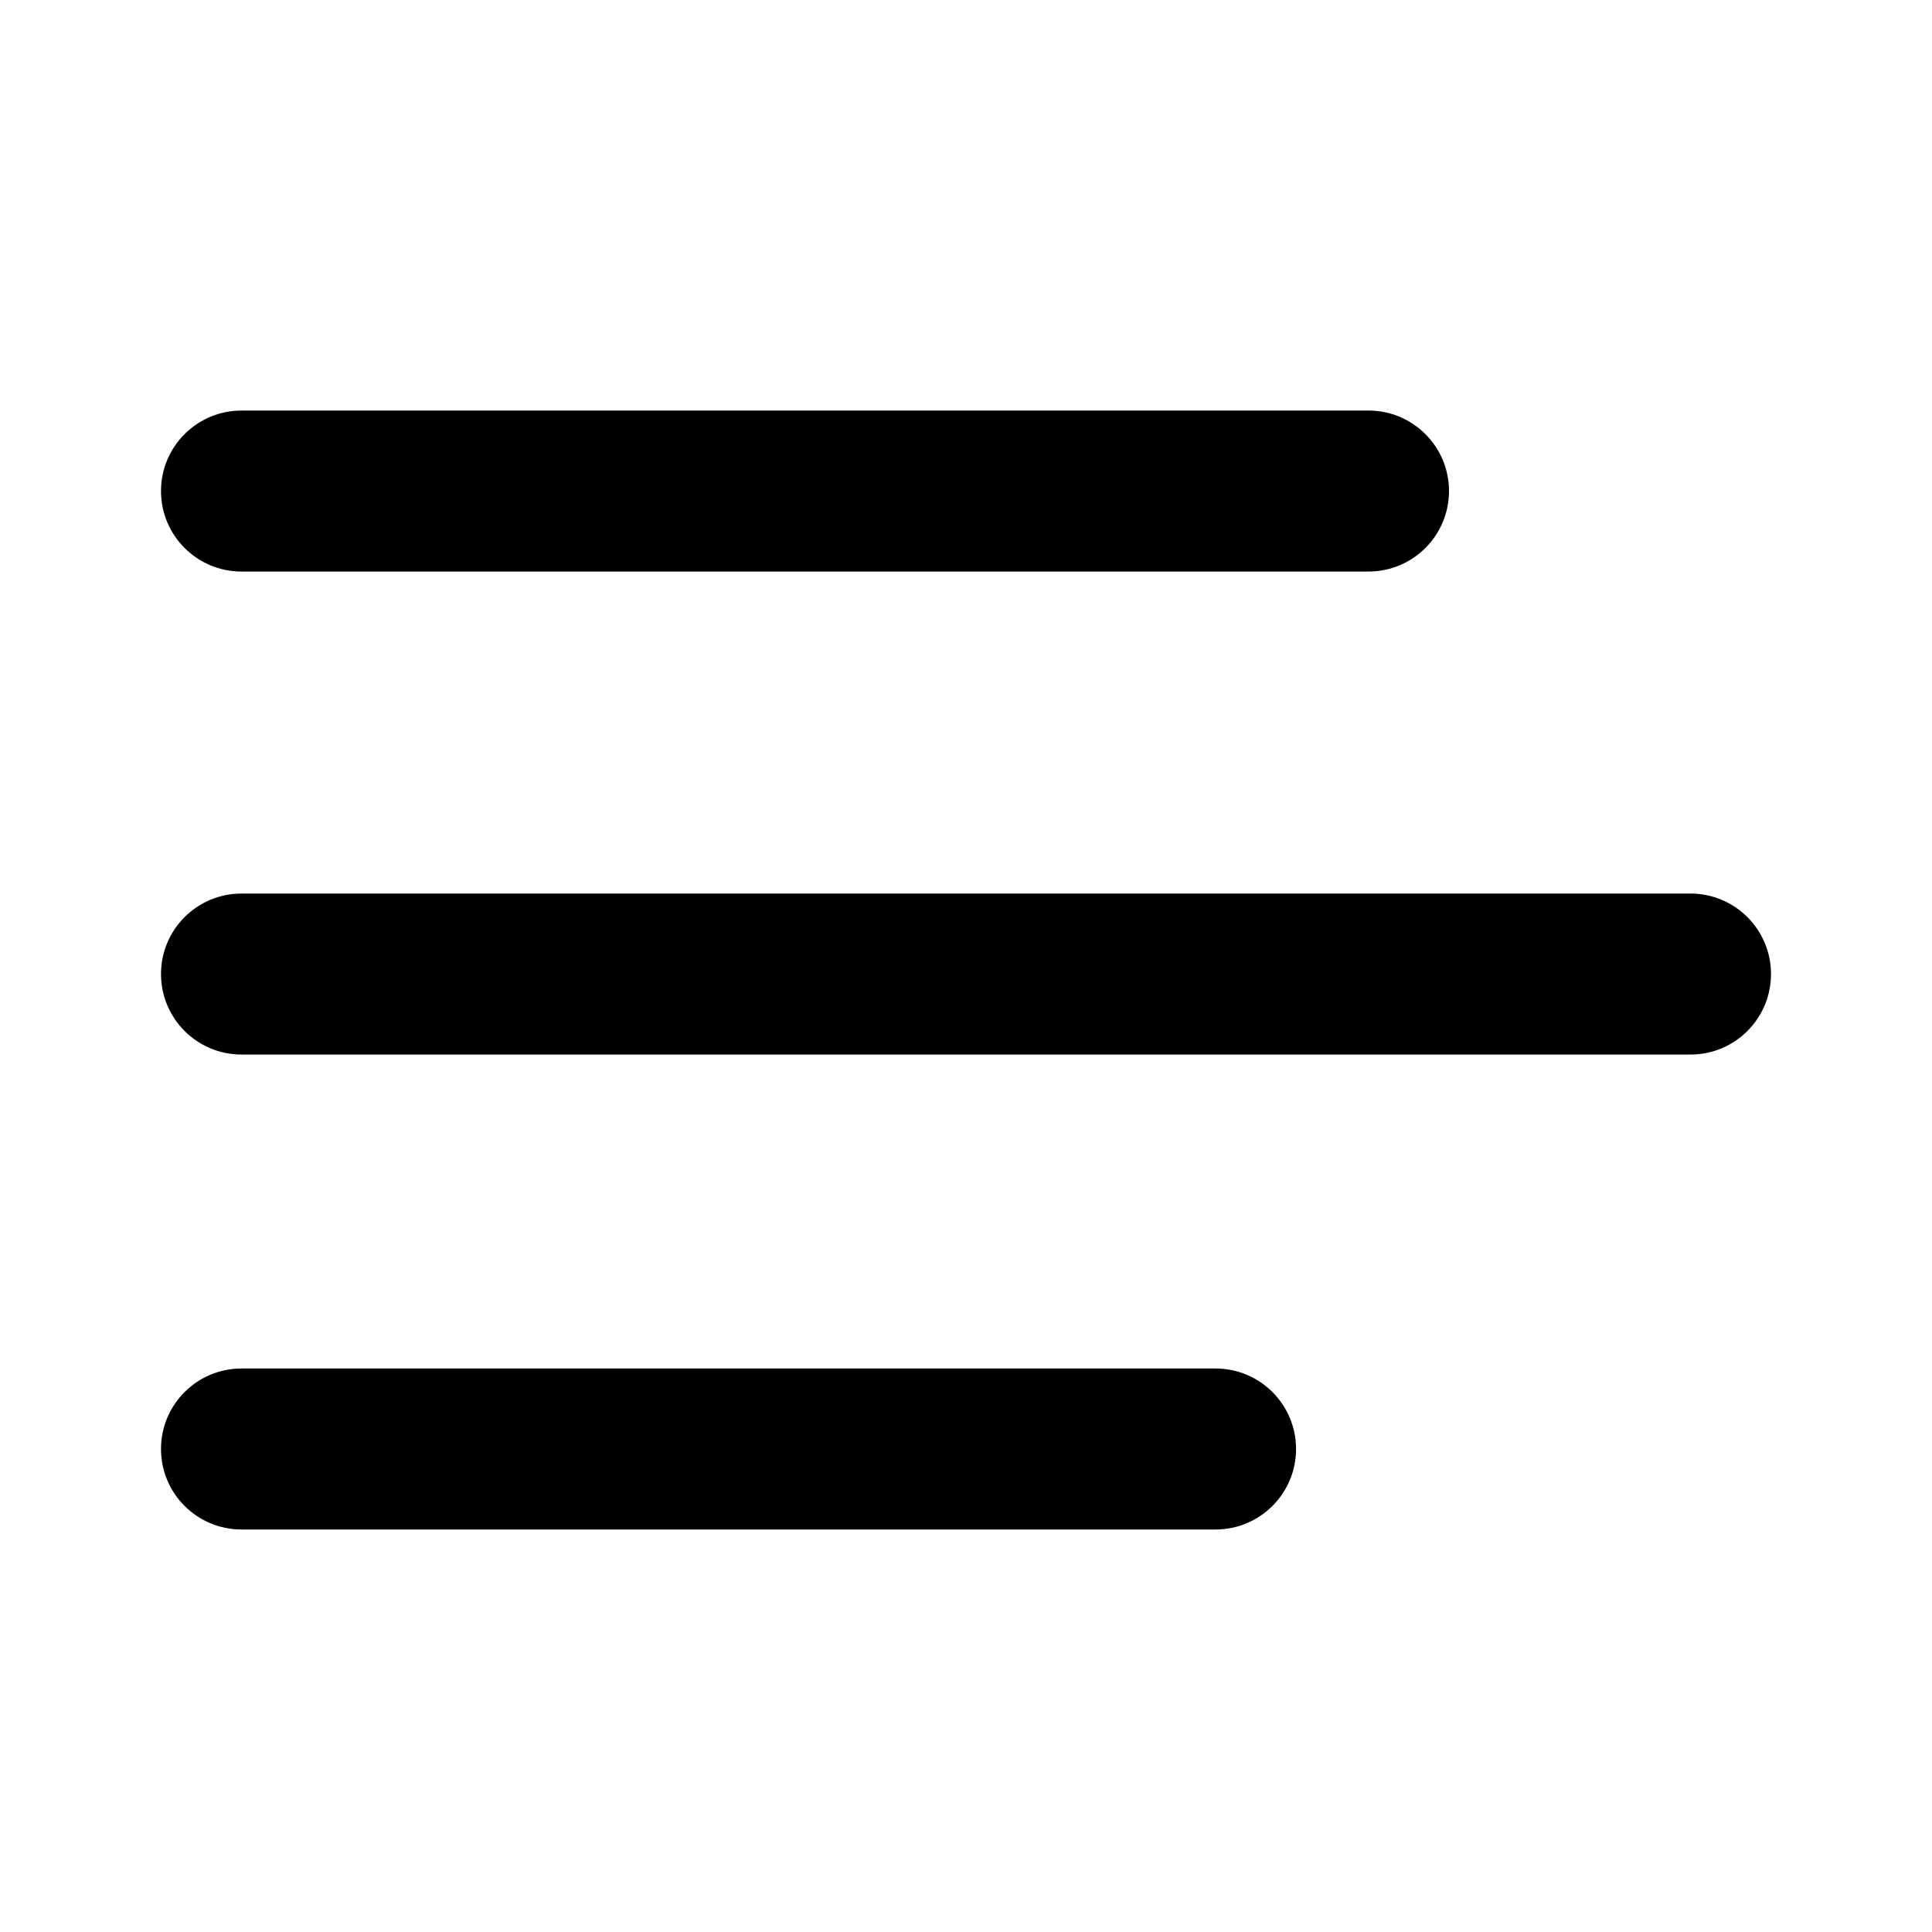
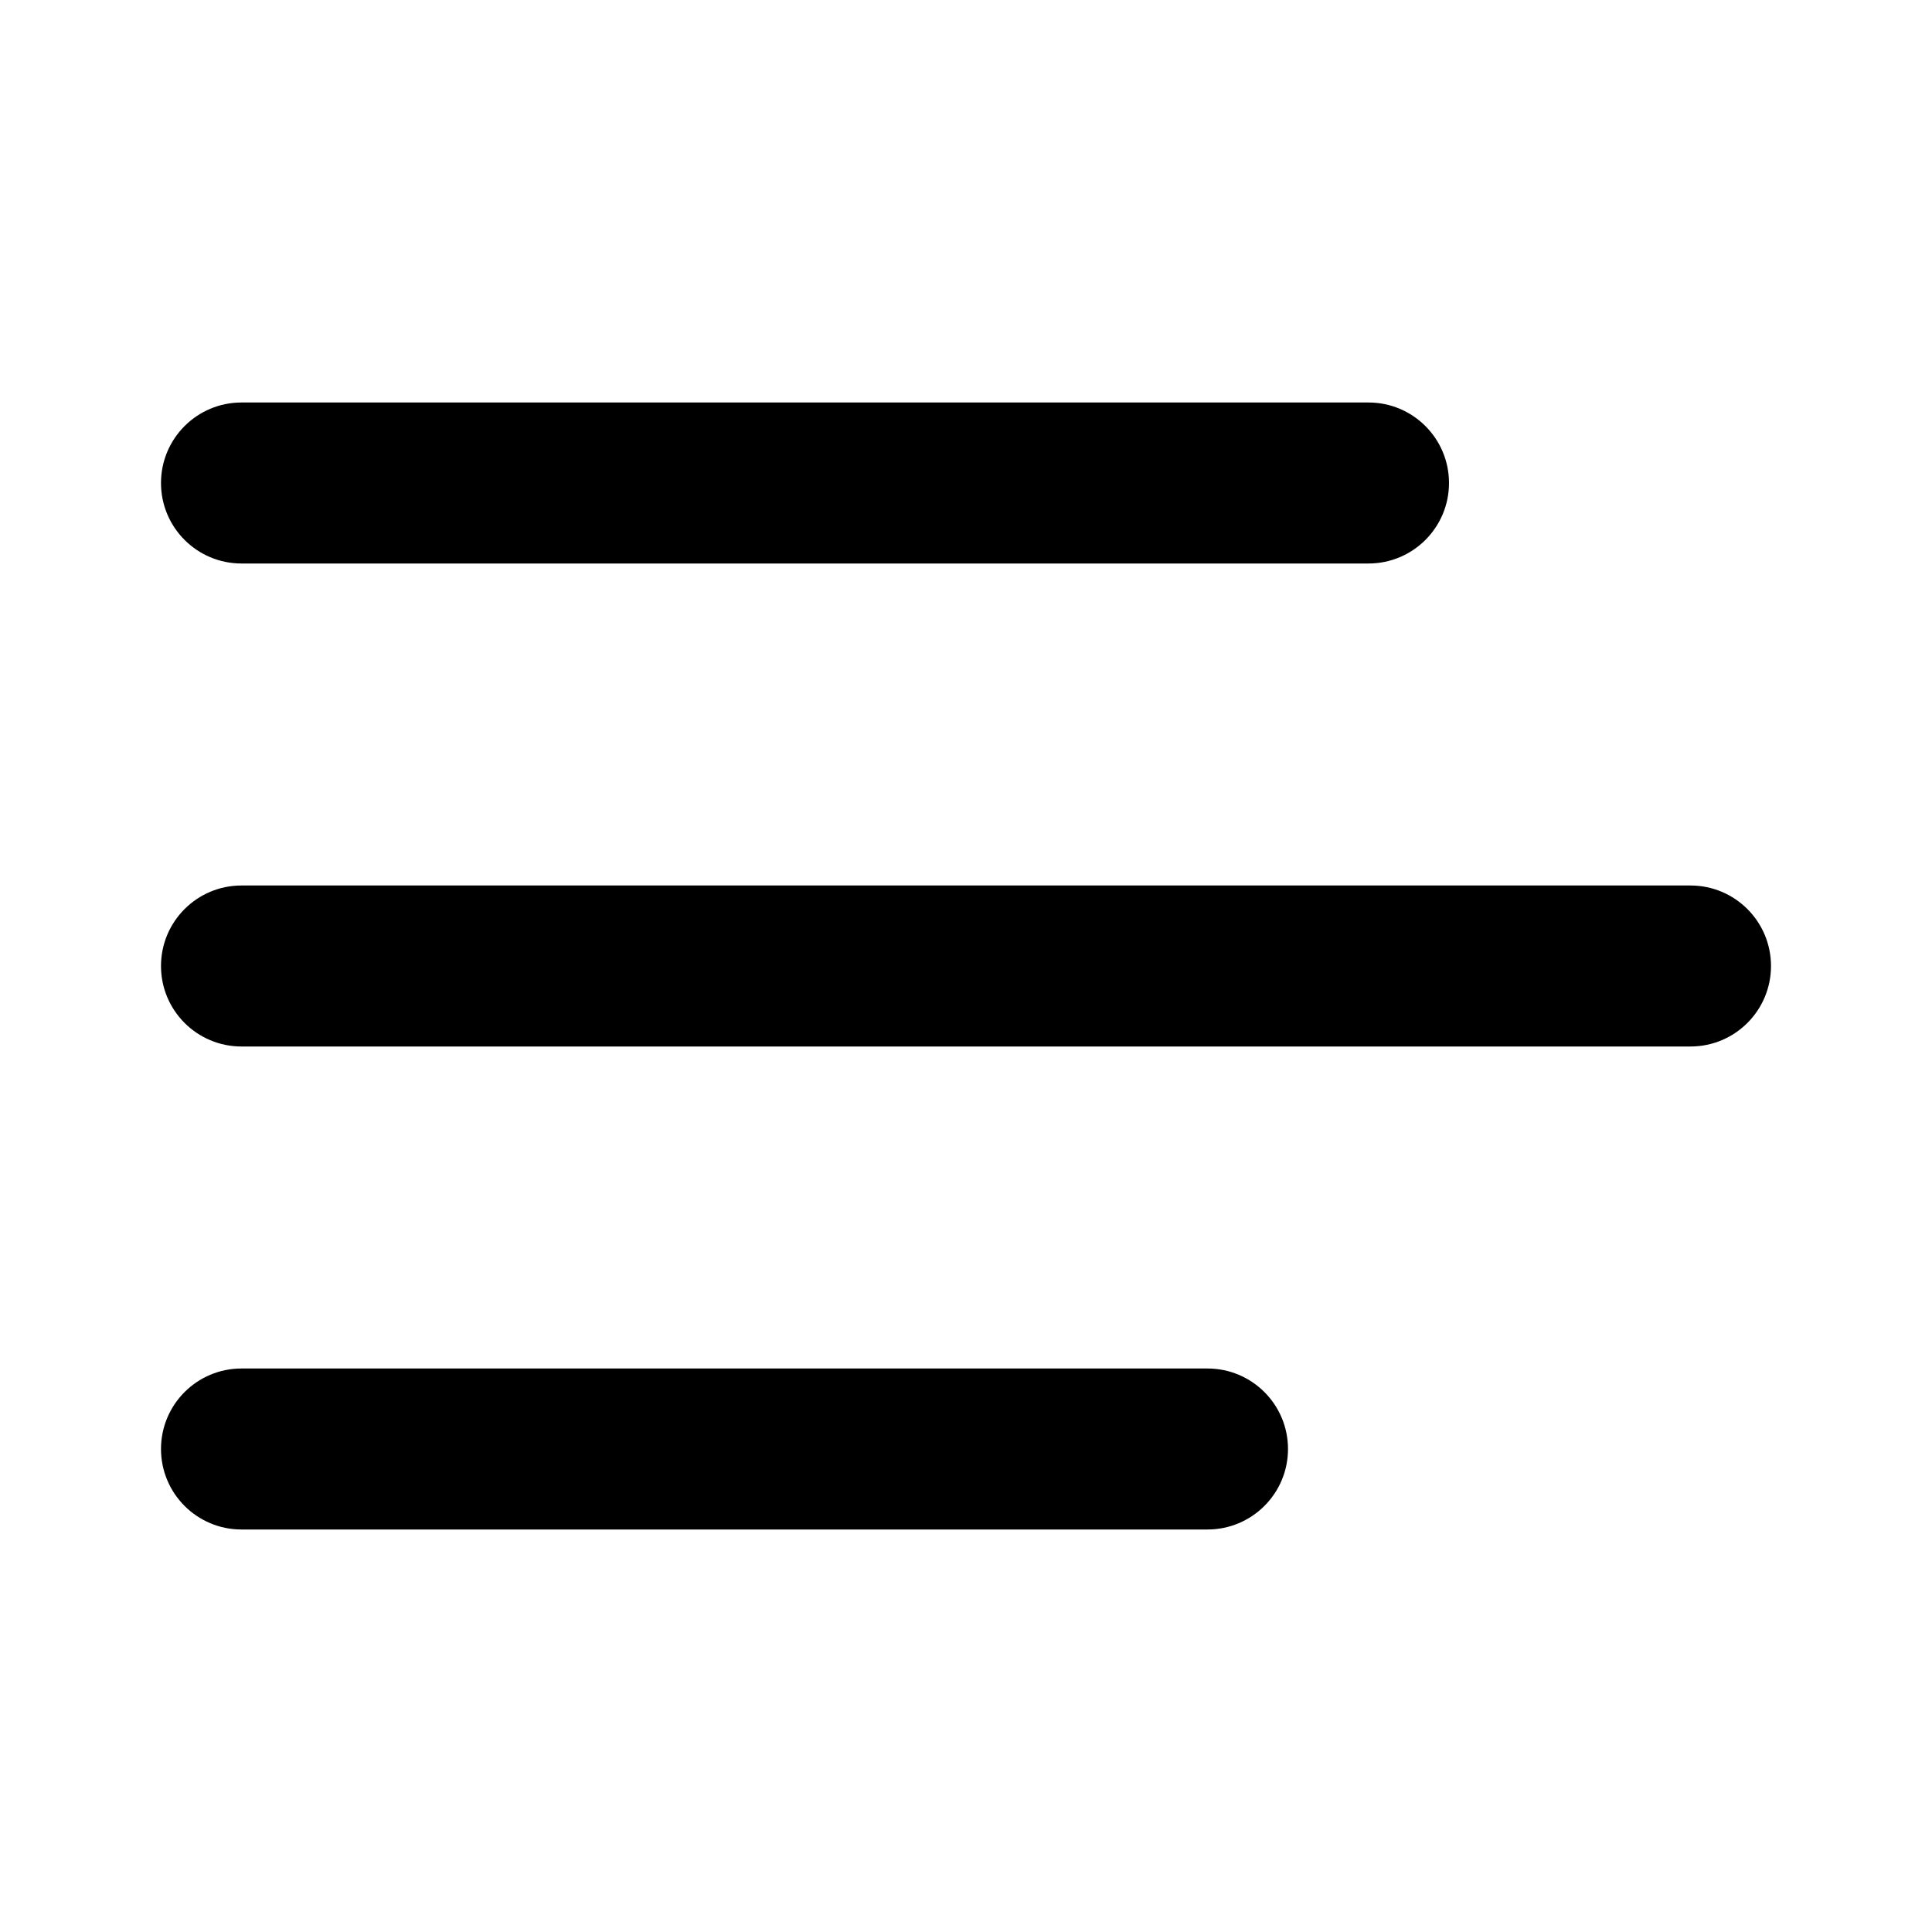
<svg xmlns="http://www.w3.org/2000/svg" width="24" height="24" viewBox="0 0 24 24" fill="currentColor" tags="find,search,data,txt,pdf,document" categories="text,files,cursors">
-   <path d="M 3 5.1 A 1 1 0 0 0 2 6.1 A 1 1 0 0 0 3 7.1 L 17 7.1 A 1 1 0 0 0 18 6.1 A 1 1 0 0 0 17 5.1 L 3 5.1 z M 3 11.1 A 1 1 0 0 0 2 12.1 A 1 1 0 0 0 3 13.1 L 21 13.1 A 1 1 0 0 0 22 12.1 A 1 1 0 0 0 21 11.1 L 3 11.1 z M 3 17 A 1 1 0 0 0 2 18 A 1 1 0 0 0 3 19 L 15.1 19 A 1 1 0 0 0 16.1 18 A 1 1 0 0 0 15.1 17 L 3 17 z " />
+   <path d="M 3 5 A 1 1 0 0 0 2 6 A 1 1 0 0 0 3 7 L 17 7 A 1 1 0 0 0 18 6 A 1 1 0 0 0 17 5 L 3 5 z M 3 11 A 1 1 0 0 0 2 12 A 1 1 0 0 0 3 13 L 21 13 A 1 1 0 0 0 22 12 A 1 1 0 0 0 21 11 L 3 11 z M 3 17 A 1 1 0 0 0 2 18 A 1 1 0 0 0 3 19 L 15 19 A 1 1 0 0 0 16 18 A 1 1 0 0 0 15 17 L 3 17 z " />
</svg>
